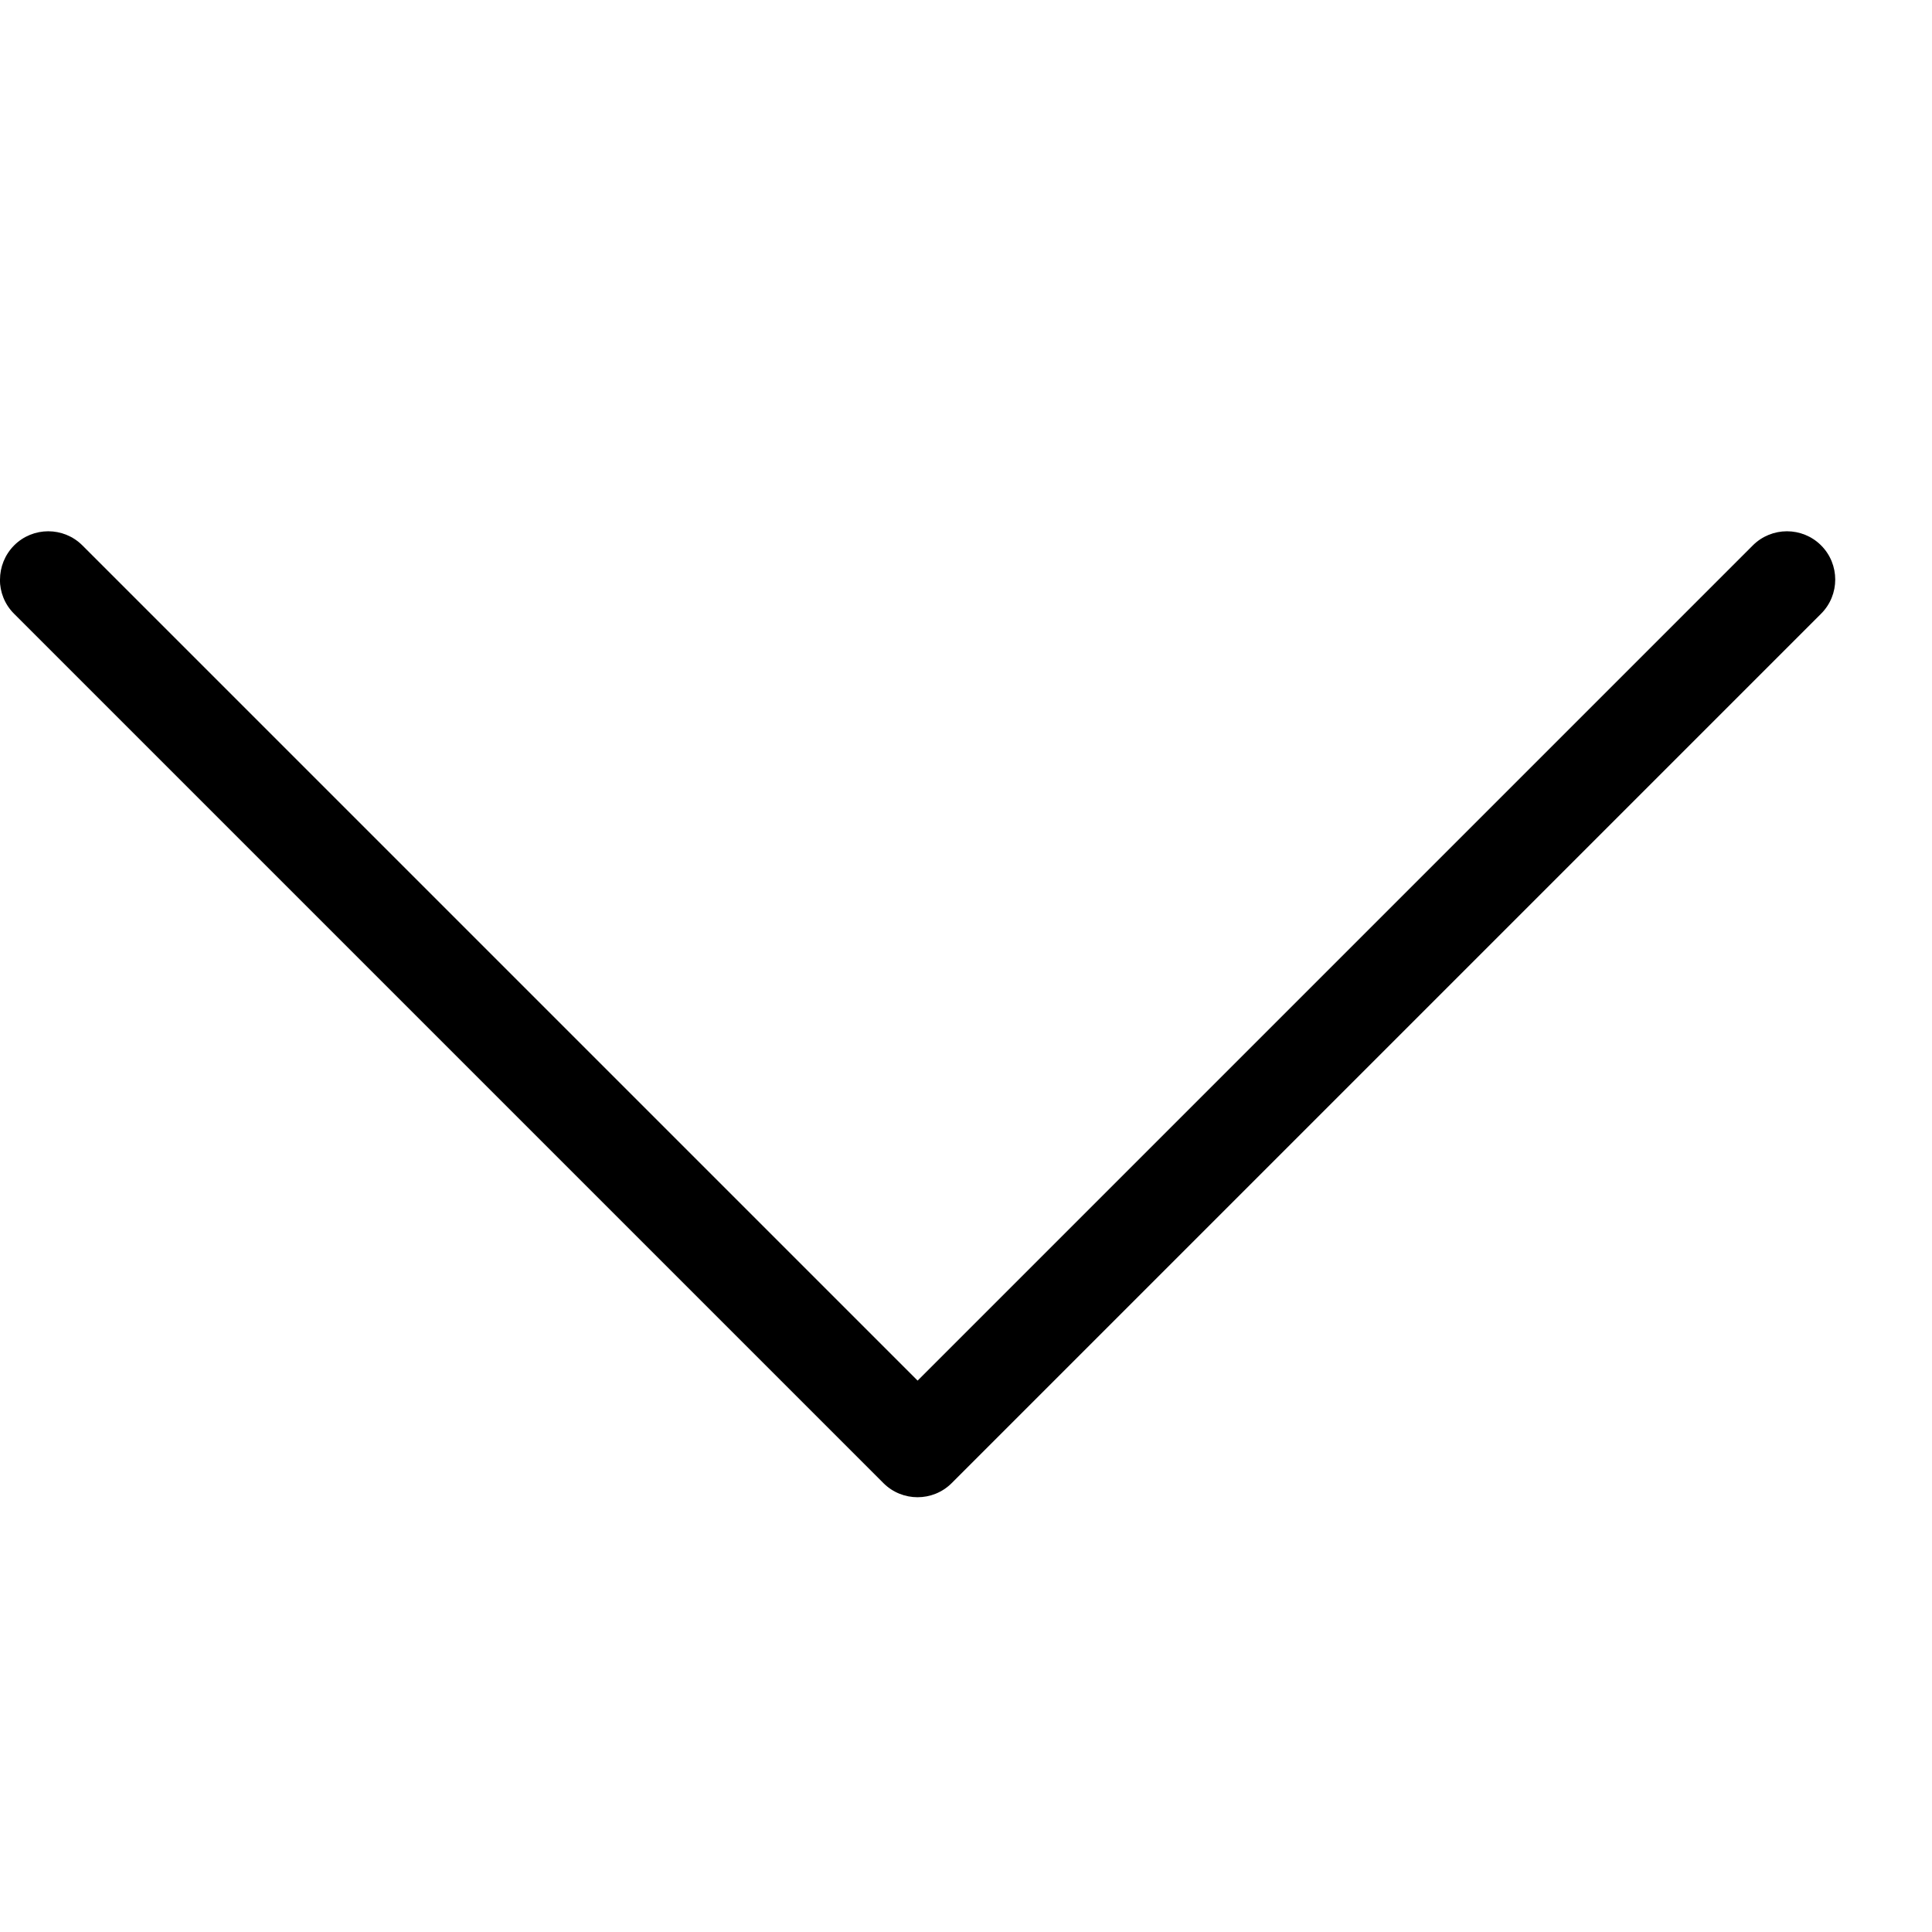
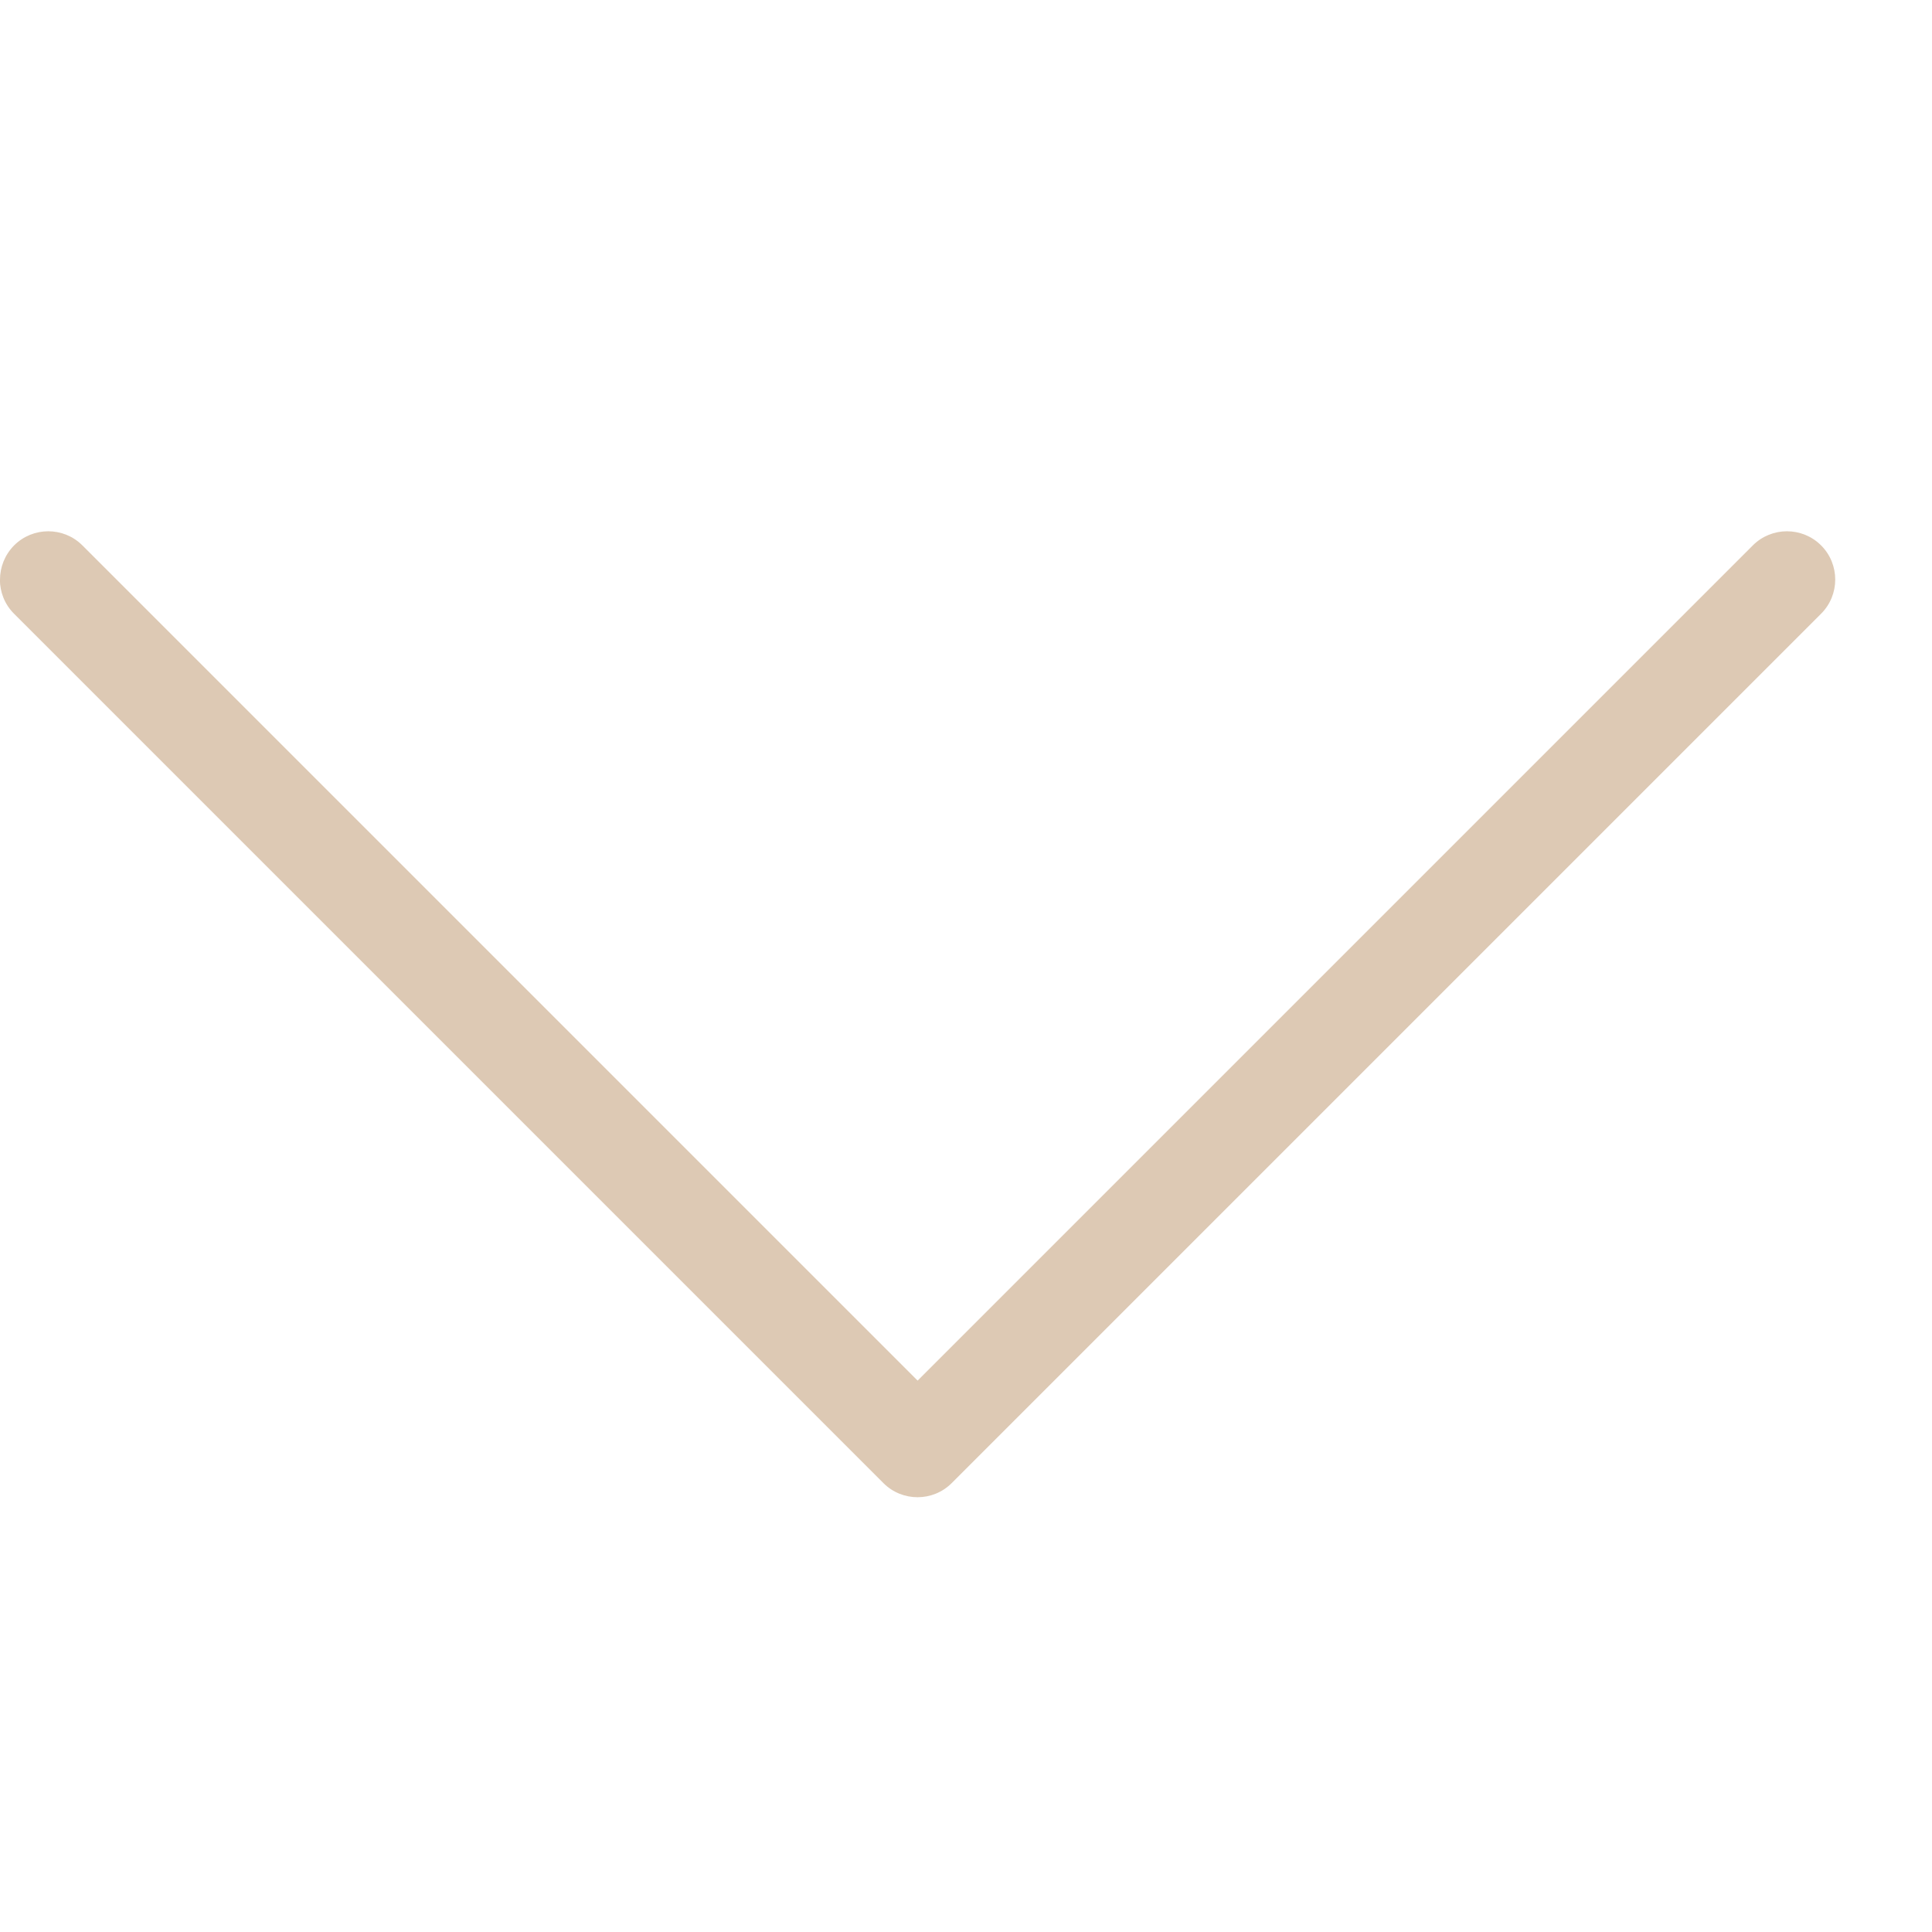
<svg xmlns="http://www.w3.org/2000/svg" version="1.1" width="20" height="20" viewBox="0 0 20 20">
-   <path fill="#000000" d="M0 6c0-0.128 0.049-0.256 0.146-0.354 0.195-0.195 0.512-0.195 0.707 0l8.646 8.646 8.646-8.646c0.195-0.195 0.512-0.195 0.707 0s0.195 0.512 0 0.707l-9 9c-0.195 0.195-0.512 0.195-0.707 0l-9-9c-0.098-0.098-0.146-0.226-0.146-0.354z" />
+   <path fill="#DDC9B4" d="M0 6c0-0.128 0.049-0.256 0.146-0.354 0.195-0.195 0.512-0.195 0.707 0l8.646 8.646 8.646-8.646c0.195-0.195 0.512-0.195 0.707 0s0.195 0.512 0 0.707l-9 9c-0.195 0.195-0.512 0.195-0.707 0l-9-9c-0.098-0.098-0.146-0.226-0.146-0.354z" />
</svg>
